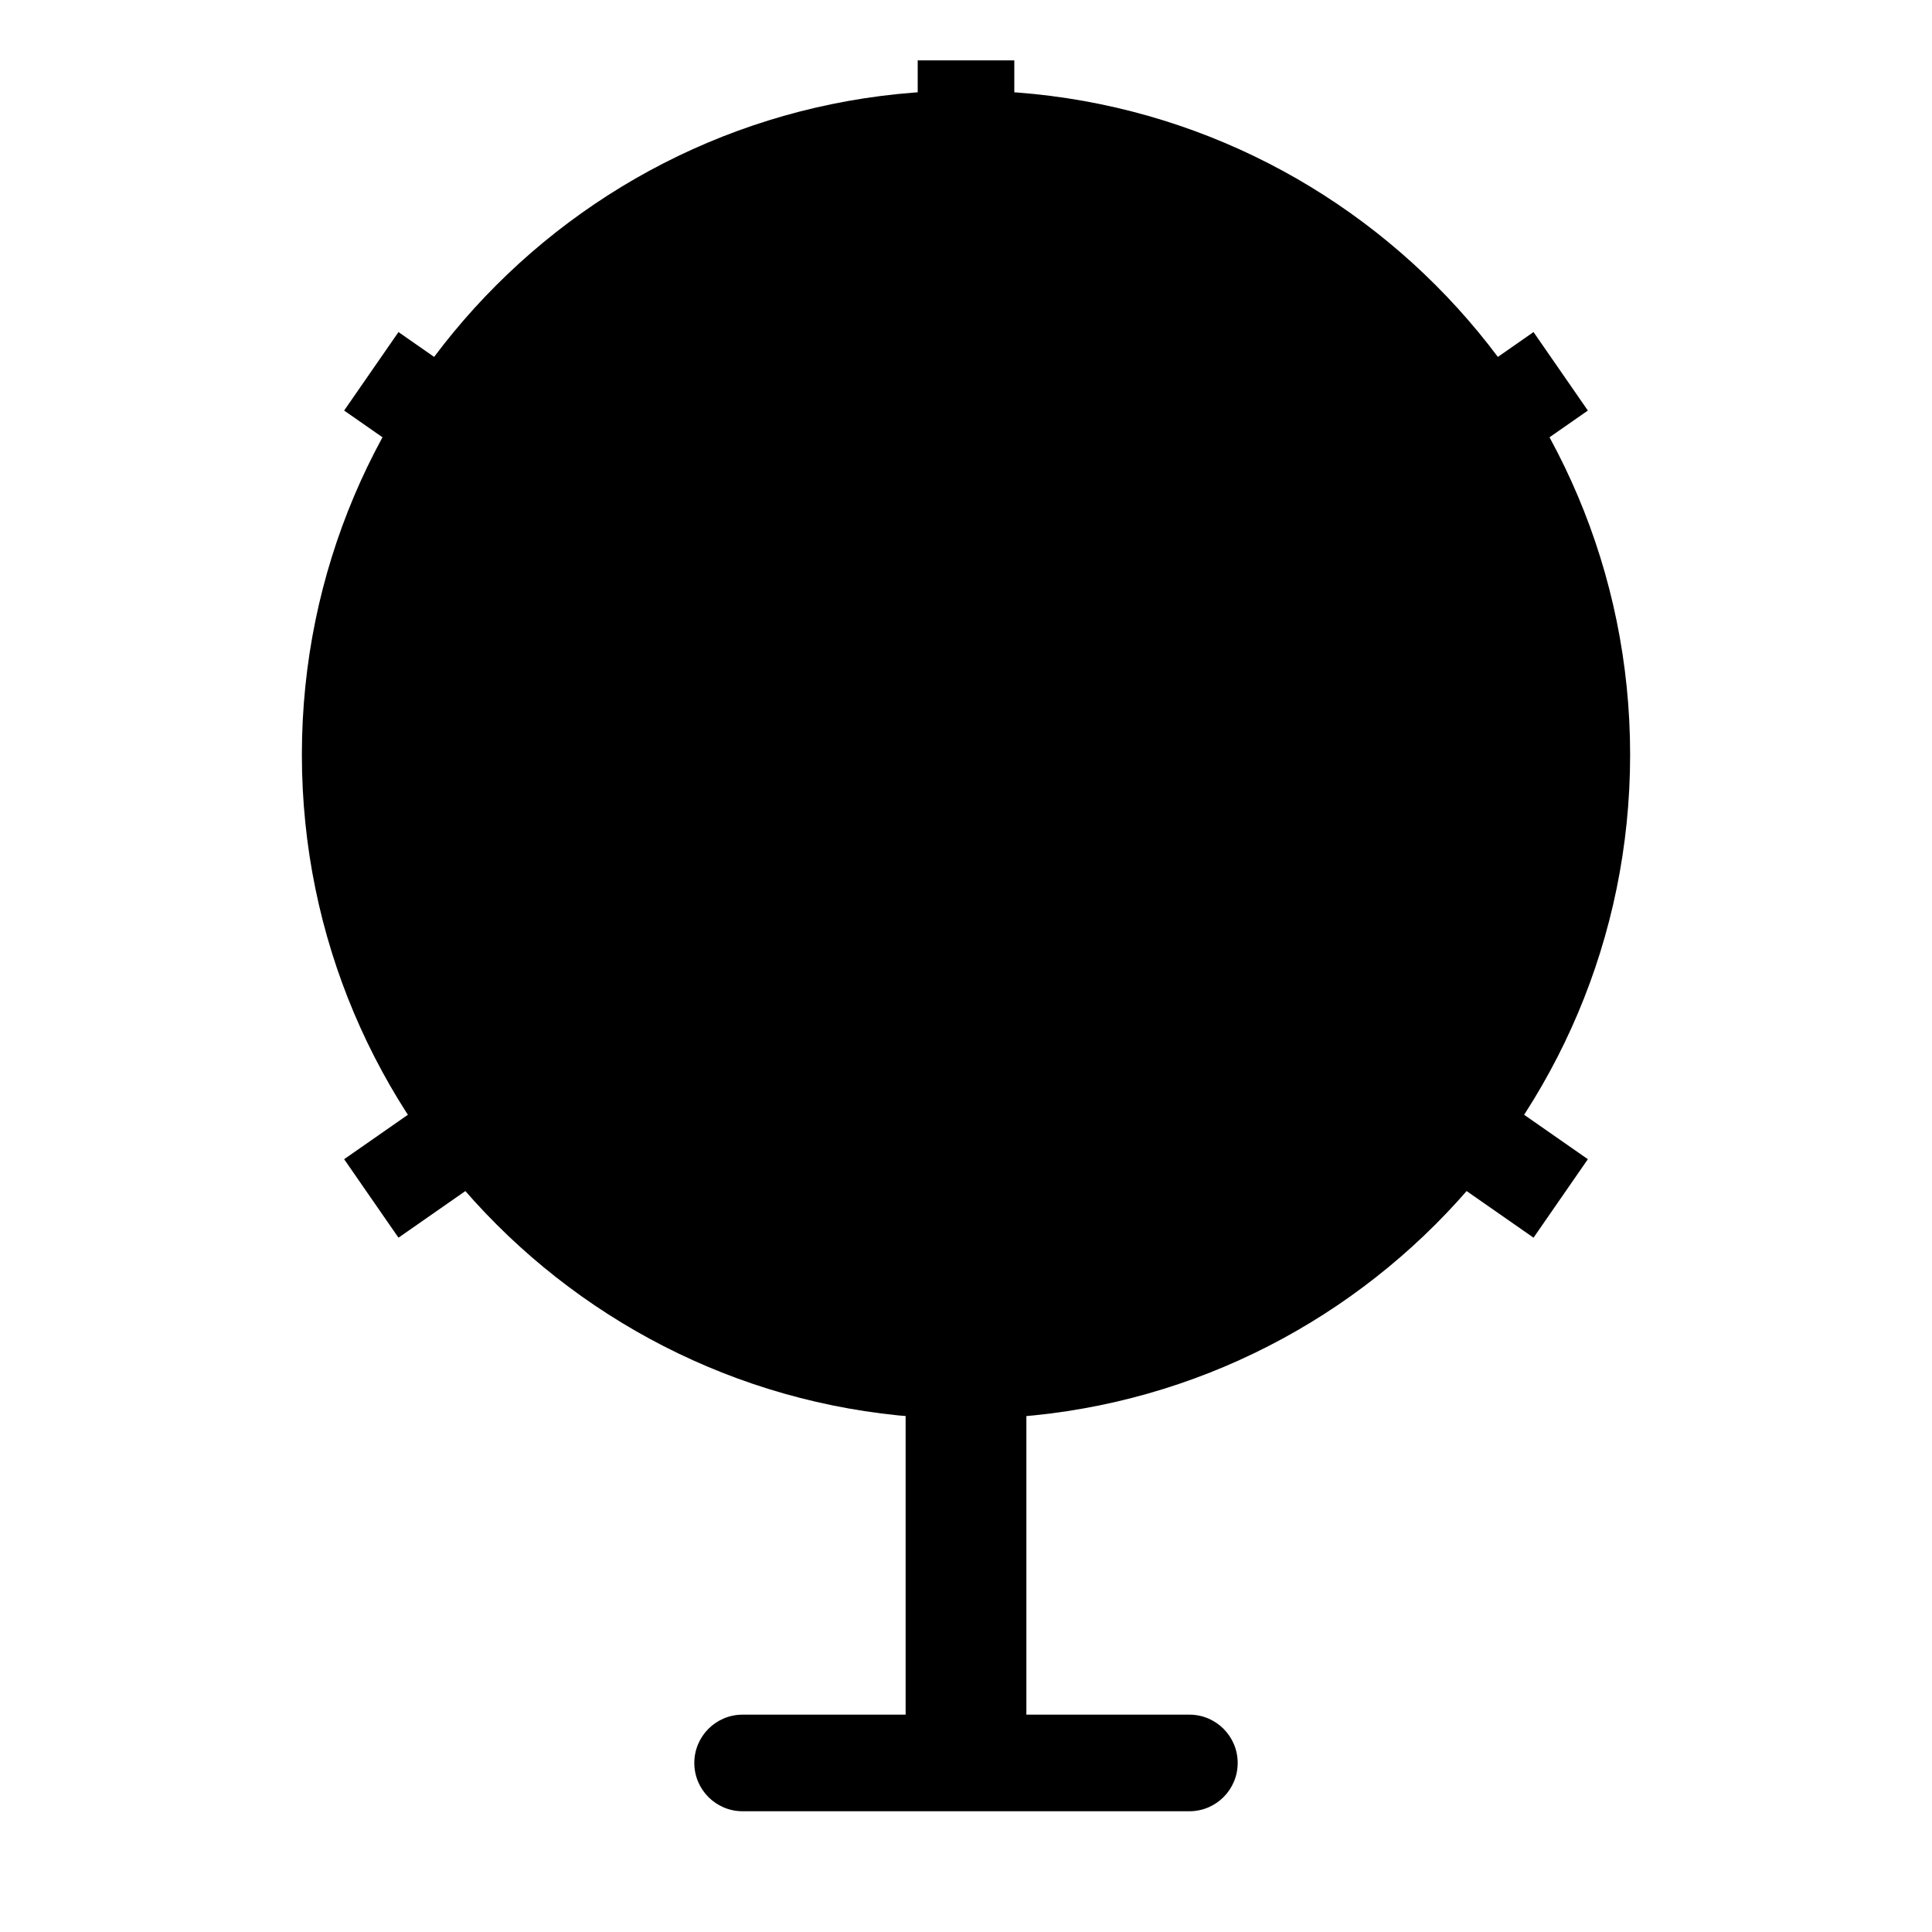
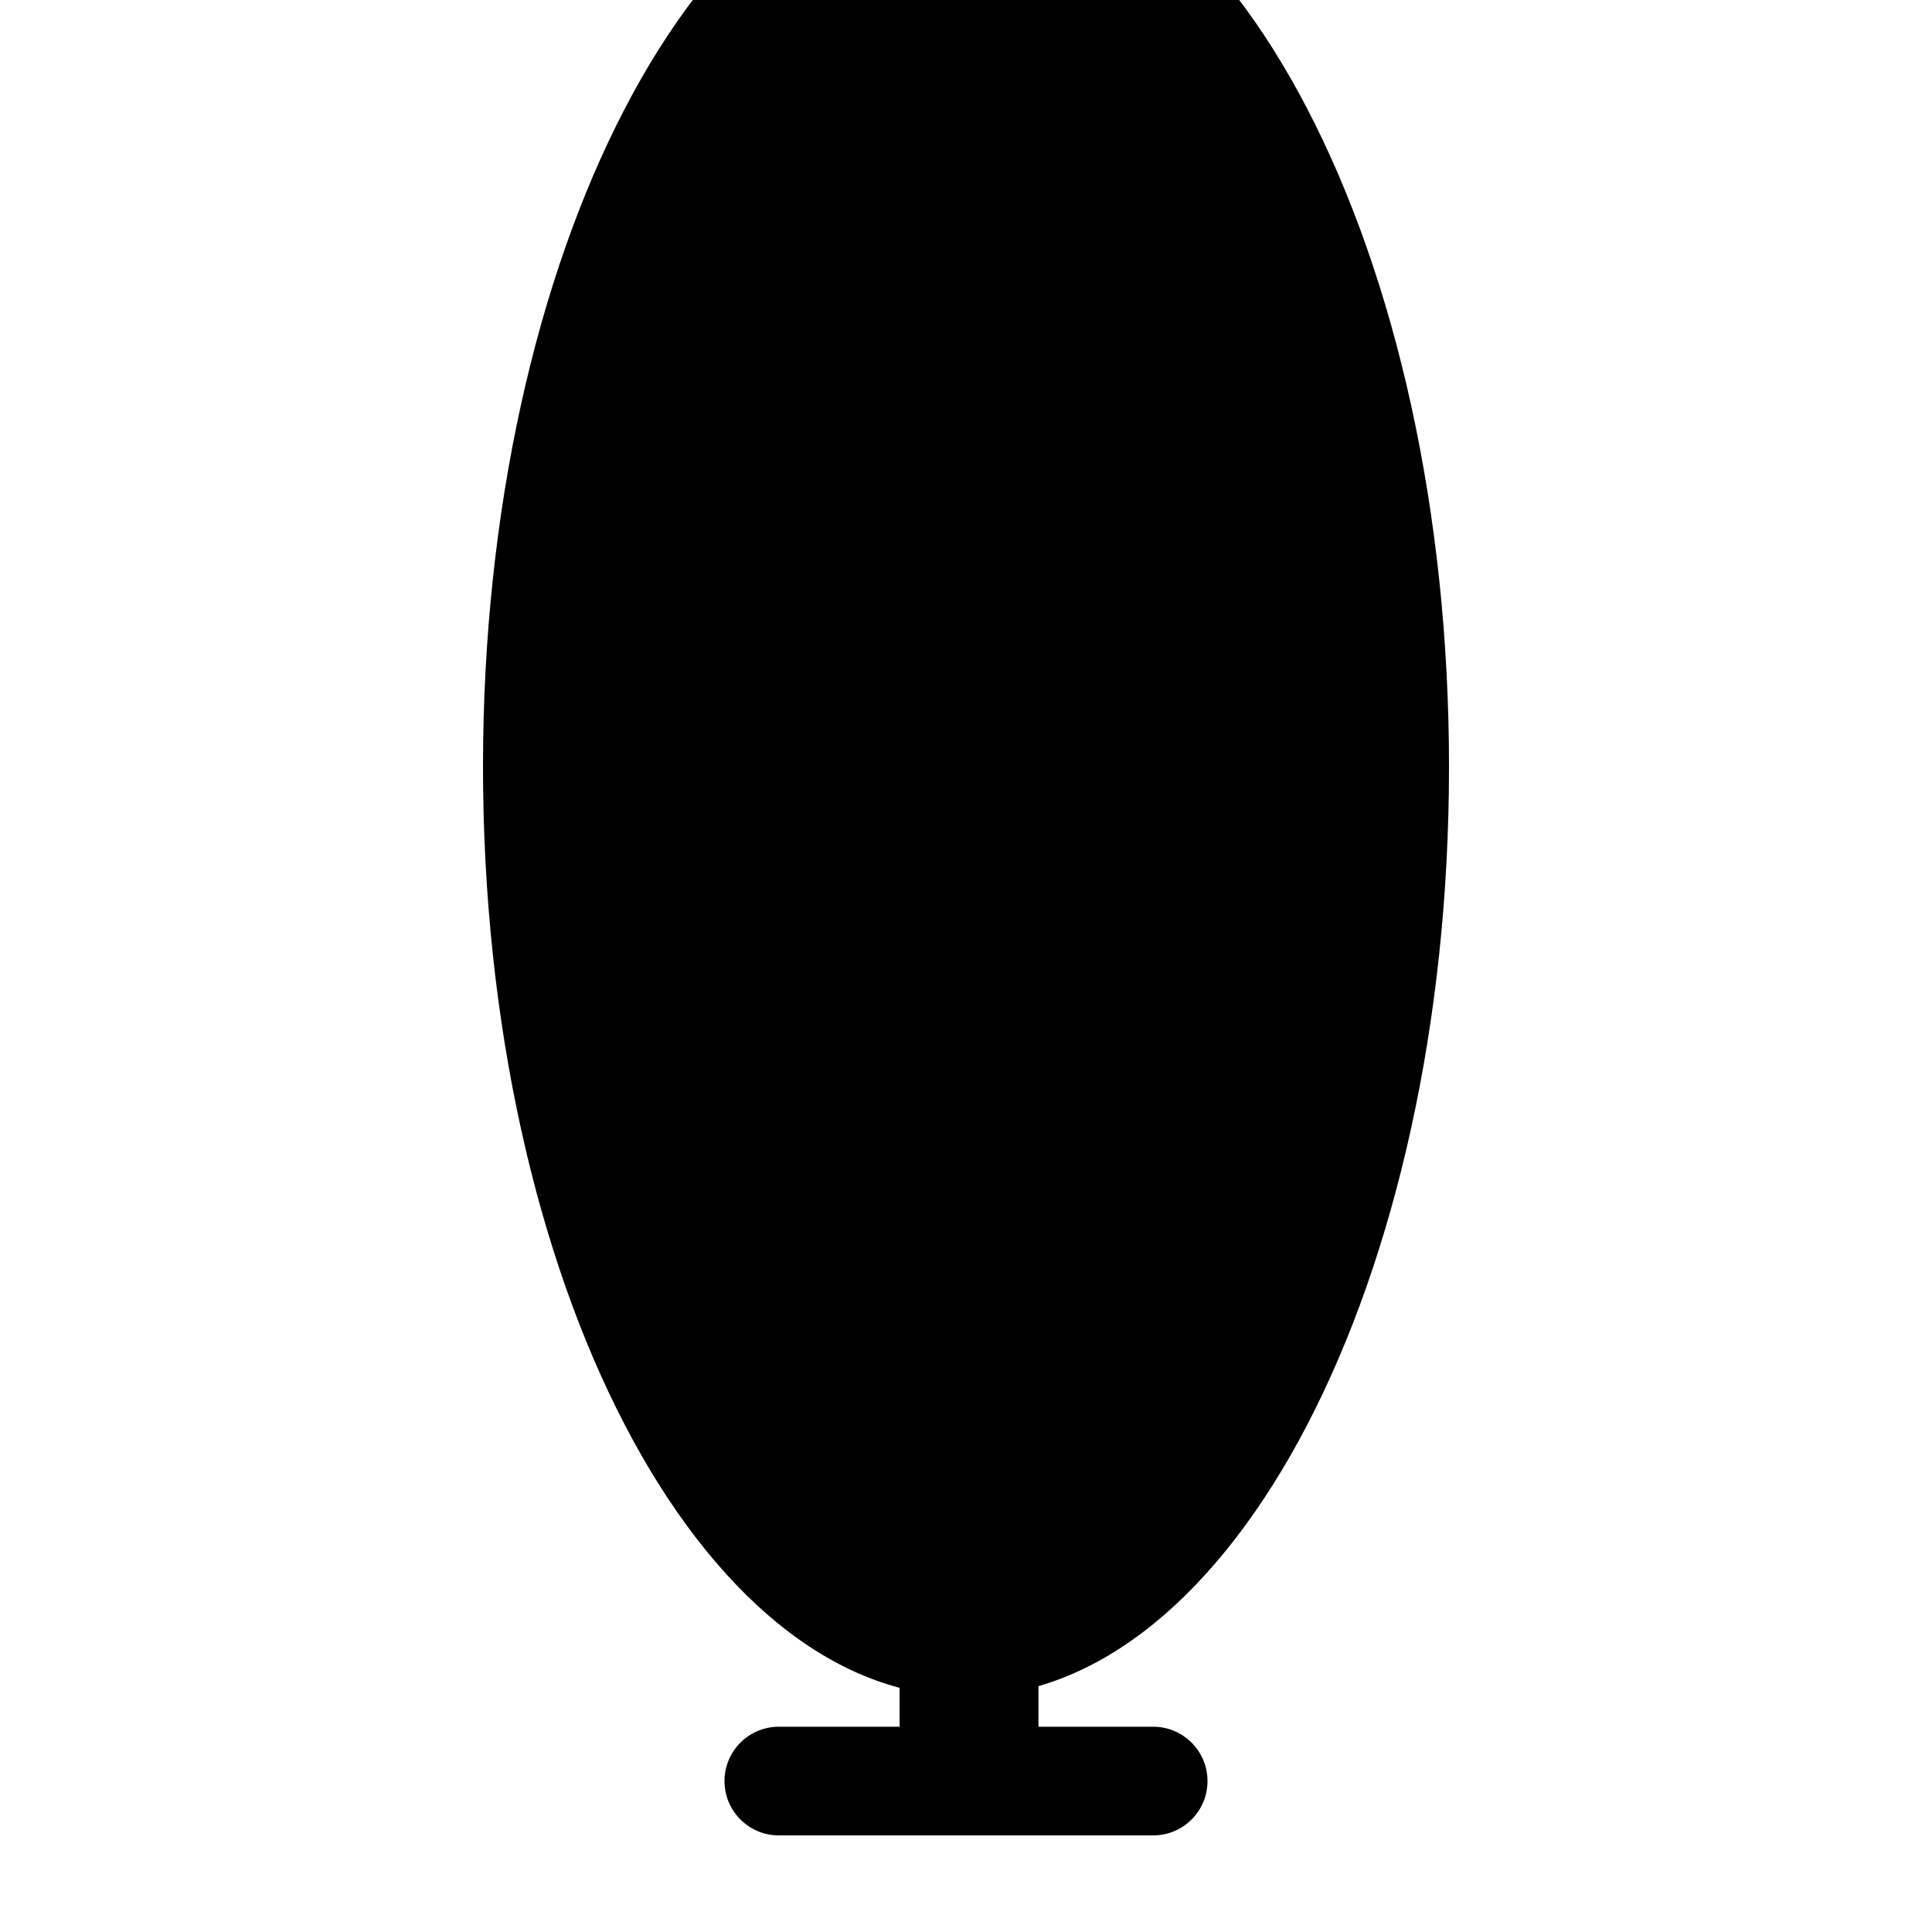
<svg xmlns="http://www.w3.org/2000/svg" viewBox="0 0 32 32">
-   <ellipse class="tint-strong" cx="16" cy="12.5" rx="11" ry="11" />
-   <rect class="fg" x="15" y="20" width="2" height="9.5" />
-   <rect class="fg" x="11.5" y="28.4" width="9" height="1.6" rx="0.8" />
-   <polygon class="fg" points="10,8 22,8 16,3.6" />
-   <rect class="fg" x="11" y="7" width="10" height="12" rx="2.2" />
-   <rect class="accent" x="12.6" y="8.6" width="6.8" height="8.8" rx="1" />
-   <ellipse class="bg" cx="16" cy="13.6" rx="1.2" ry="2" />
-   <rect class="fg" x="13" y="18.6" width="6" height="2" rx="0.8" />
-   <path class="accent" d="M23 16.9L26.3 19.2L25.4 20.5L22.1 18.2ZM9.9 18.2L6.6 20.5L5.7 19.2L9 16.9ZM9 9.1L5.7 6.8L6.6 5.5L9.9 7.8ZM22.1 7.8L25.4 5.5L26.3 6.8L23 9.1ZM15.2 5L15.2 1L16.8 1L16.8 5Z" />
+   <ellipse class="tint-strong" cx="16" cy="12.7" rx="8" ry="15.4" />
+   <rect class="fg" x="14.9" y="20" width="2.3" height="10.4" />
+   <rect class="fg" x="12" y="28.6" width="8" height="1.8" rx="0.9" />
+   <path class="fg" d="M15.3 1H16.7V3.1H15.3ZM16 2.6L21.5 6.5L10.5 6.5Z" />
+   <rect class="fg" x="11.6" y="6.3" width="8.7" height="14.3" rx="1.6" />
+   <rect class="accent" x="13.2" y="7.9" width="5.5" height="11" rx="0.7" />
+   <ellipse class="bg" cx="16" cy="13.6" rx="1.3" ry="2.8" />
+   <rect class="fg" x="12.6" y="19.6" width="6.9" height="1.8" rx="0.7" />
</svg>
